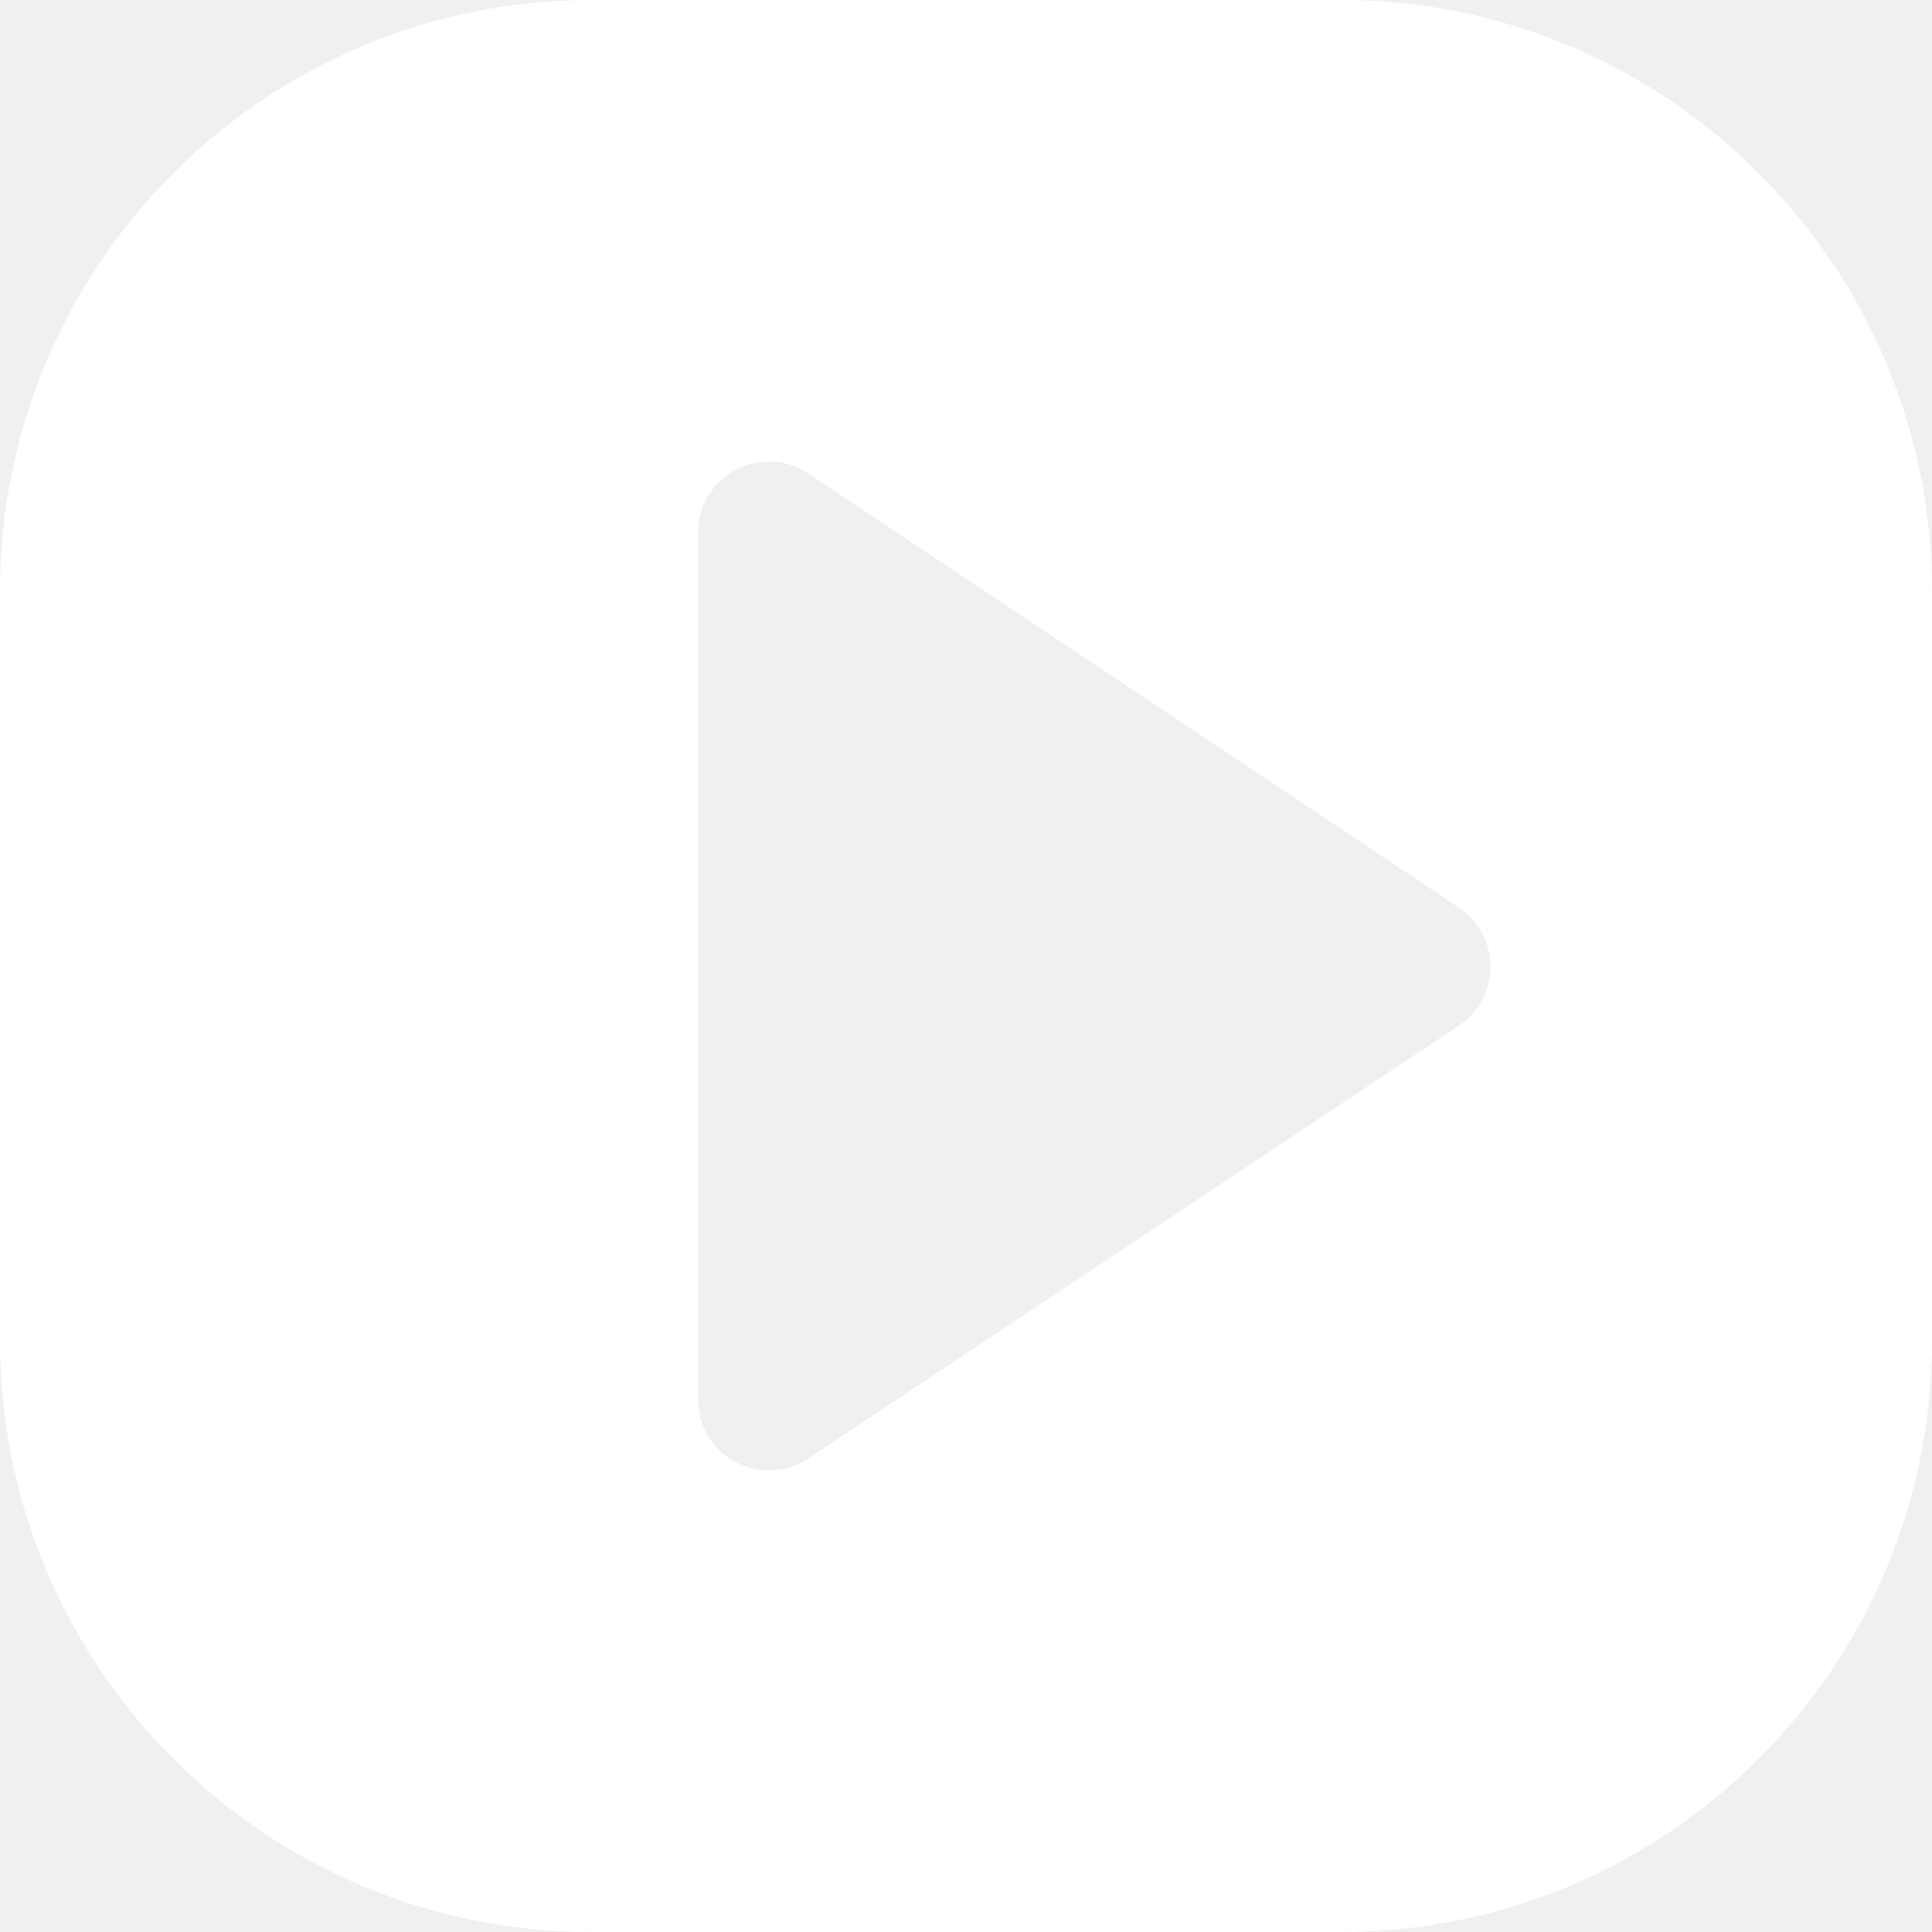
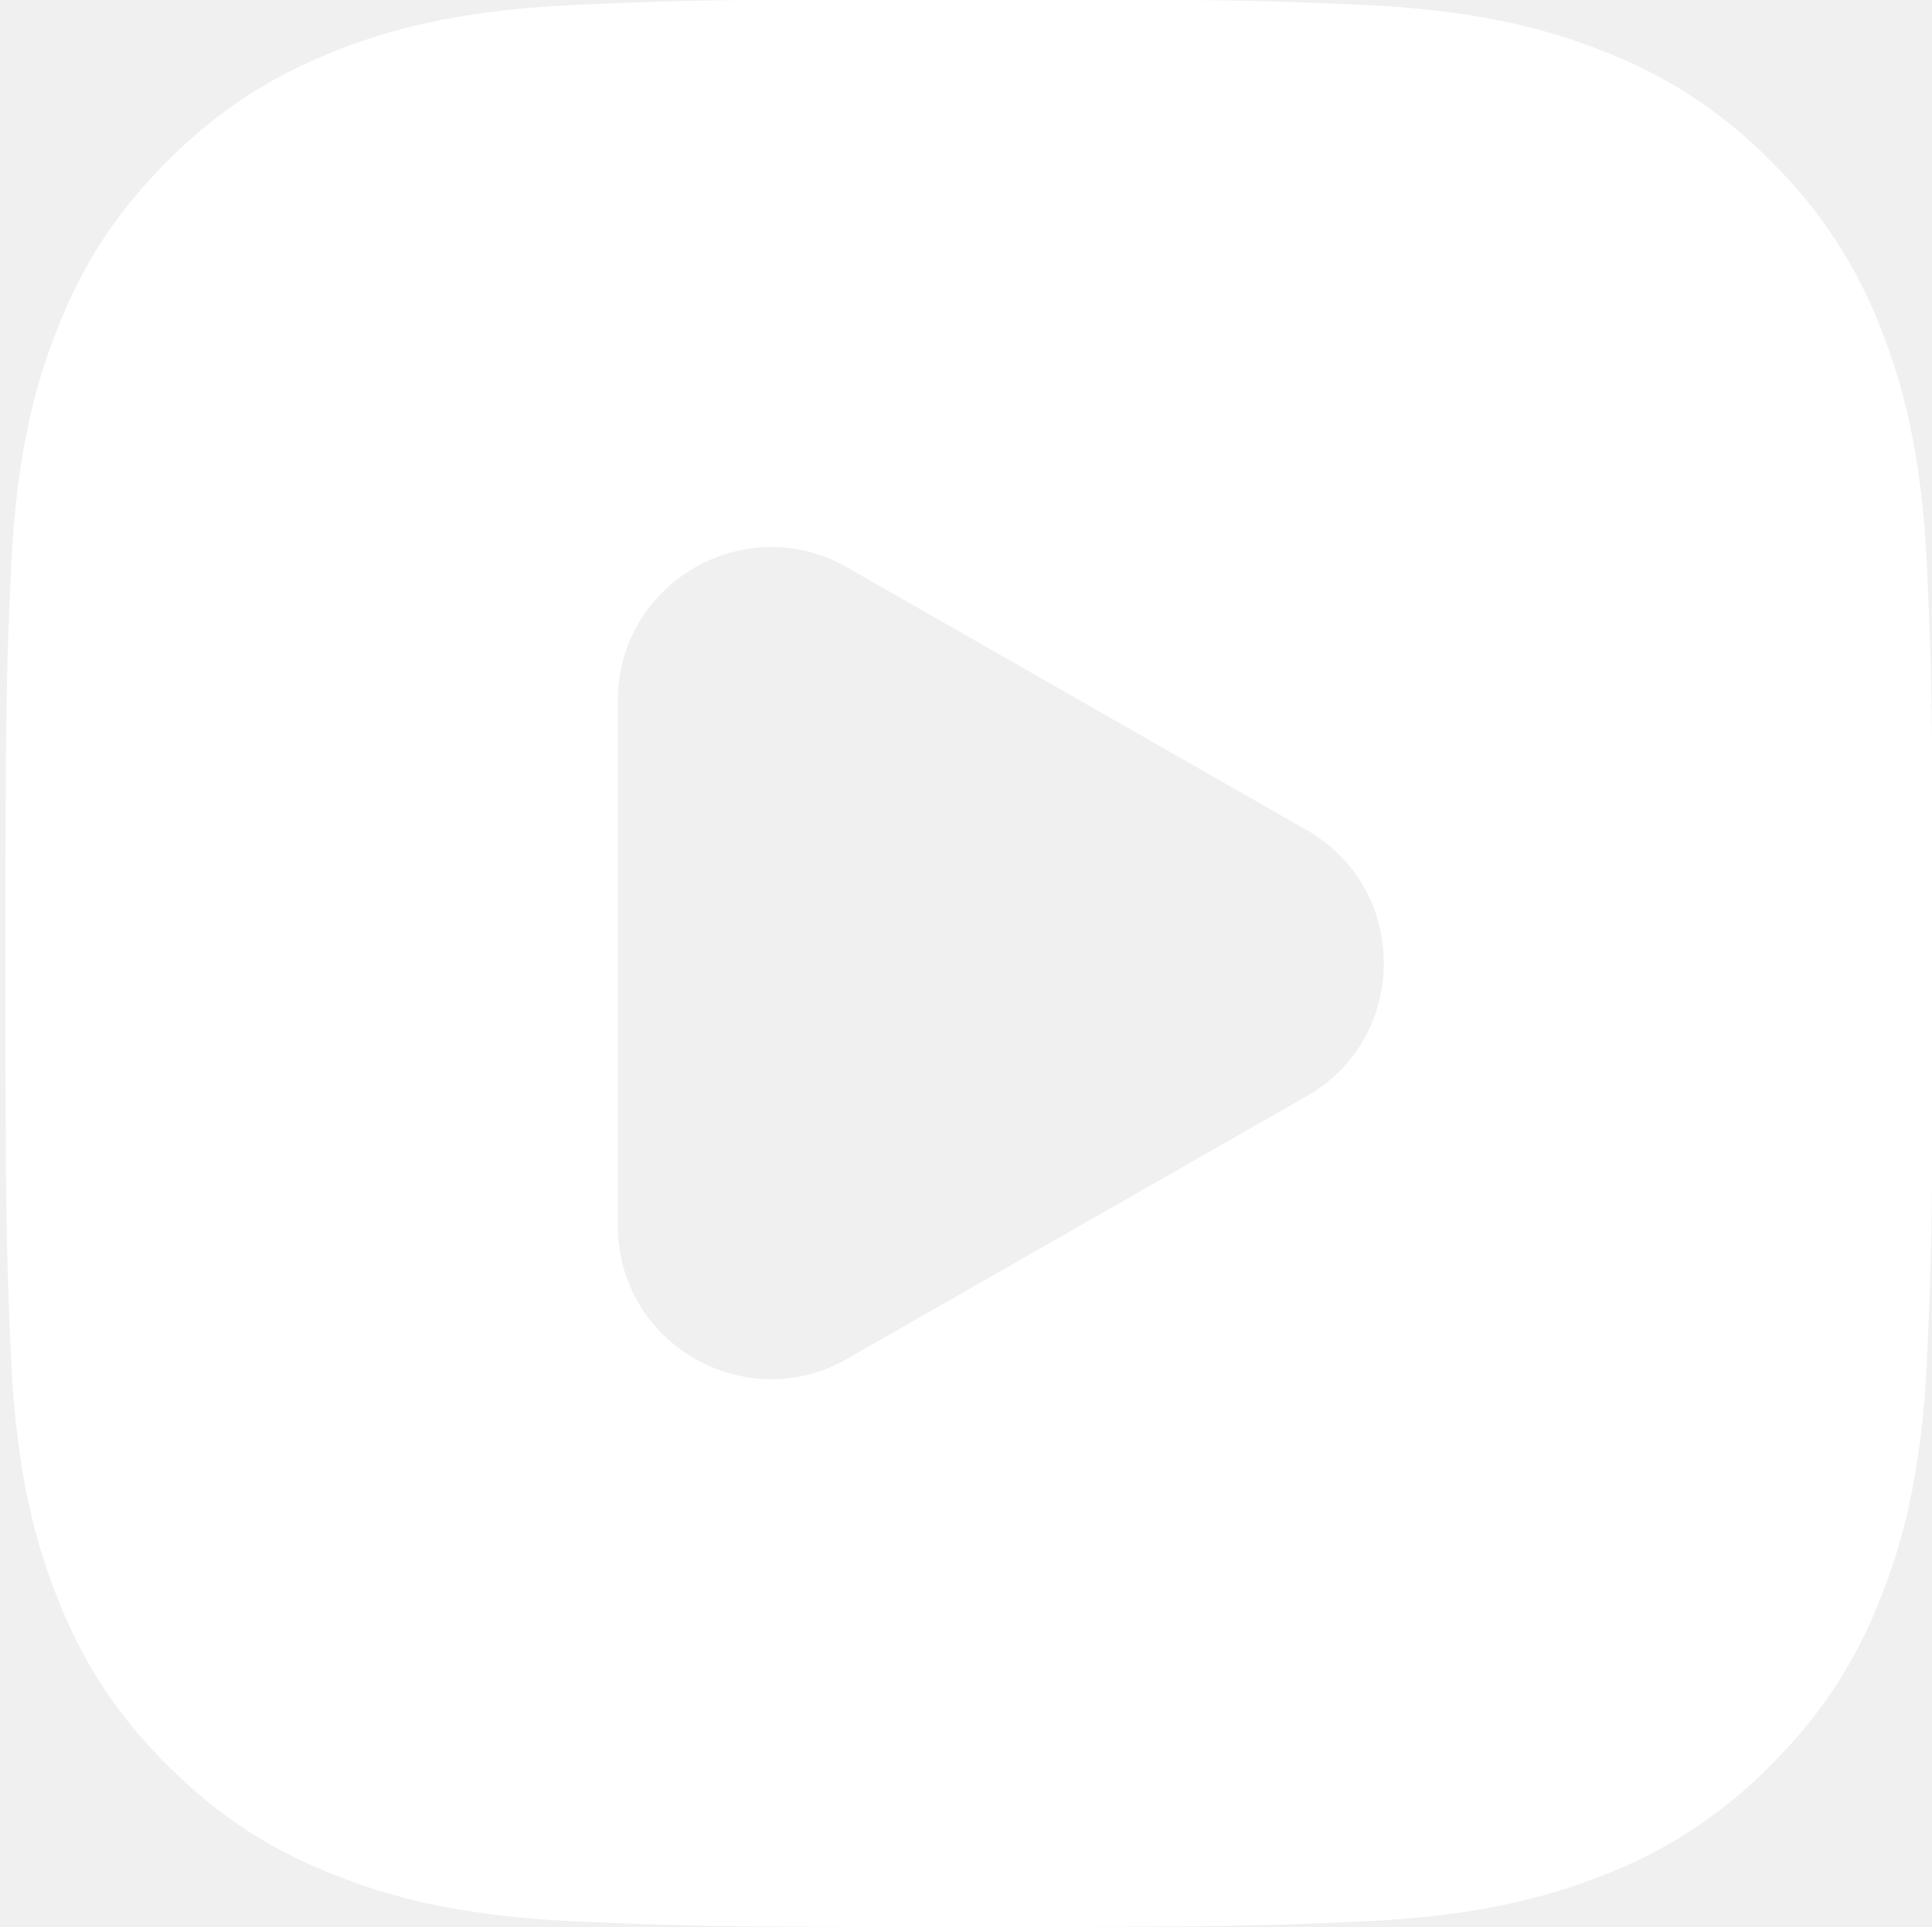
- <svg xmlns="http://www.w3.org/2000/svg" viewBox="0 0 16.33 16.33" width="16.33" height="16.33" fill="none">
-   <path fill="#fff" fill-rule="evenodd" d="M5 0h6.33a5 5 0 0 1 5 5v6.33a5 5 0 0 1-5 5H5a5 5 0 0 1-5-5V5a5 5 0 0 1 5-5Zm.9 4.5v7.33a.6.6 0 0 0 .93.5l5.5-3.66a.6.6 0 0 0 0-1L6.83 4a.6.6 0 0 0-.93.5Z" />
+ <svg xmlns="http://www.w3.org/2000/svg" viewBox="0.93 1 22.07 22" width="22.07" height="22">
+   <path fill="#fff" d="M22.942 7.464c-.062-1.36-.306-2.143-.511-2.671a5.366 5.366 0 0 0-1.272-1.952 5.364 5.364 0 0 0-1.951-1.27c-.53-.207-1.312-.45-2.673-.513-1.2-.054-1.557-.066-4.535-.066s-3.336.012-4.536.066c-1.36.062-2.143.306-2.672.511-.769.3-1.371.692-1.951 1.272s-.973 1.182-1.27 1.951c-.207.53-.45 1.312-.513 2.673C1.004 8.665.992 9.022.992 12s.012 3.336.066 4.536c.062 1.36.306 2.143.511 2.671.298.77.69 1.373 1.272 1.952.58.581 1.182.974 1.951 1.27.53.207 1.311.45 2.673.513 1.199.054 1.557.066 4.535.066s3.336-.012 4.536-.066c1.36-.062 2.143-.306 2.671-.511a5.368 5.368 0 0 0 1.953-1.273c.58-.58.972-1.181 1.27-1.95.206-.53.45-1.312.512-2.673.054-1.2.066-1.557.066-4.535s-.012-3.336-.066-4.536Zm-7.085 6.055-5.25 3c-1.167.667-2.619-.175-2.619-1.519V9c0-1.344 1.452-2.186 2.619-1.52l5.25 3c1.175.672 1.175 2.368 0 3.04Z" />
</svg>
